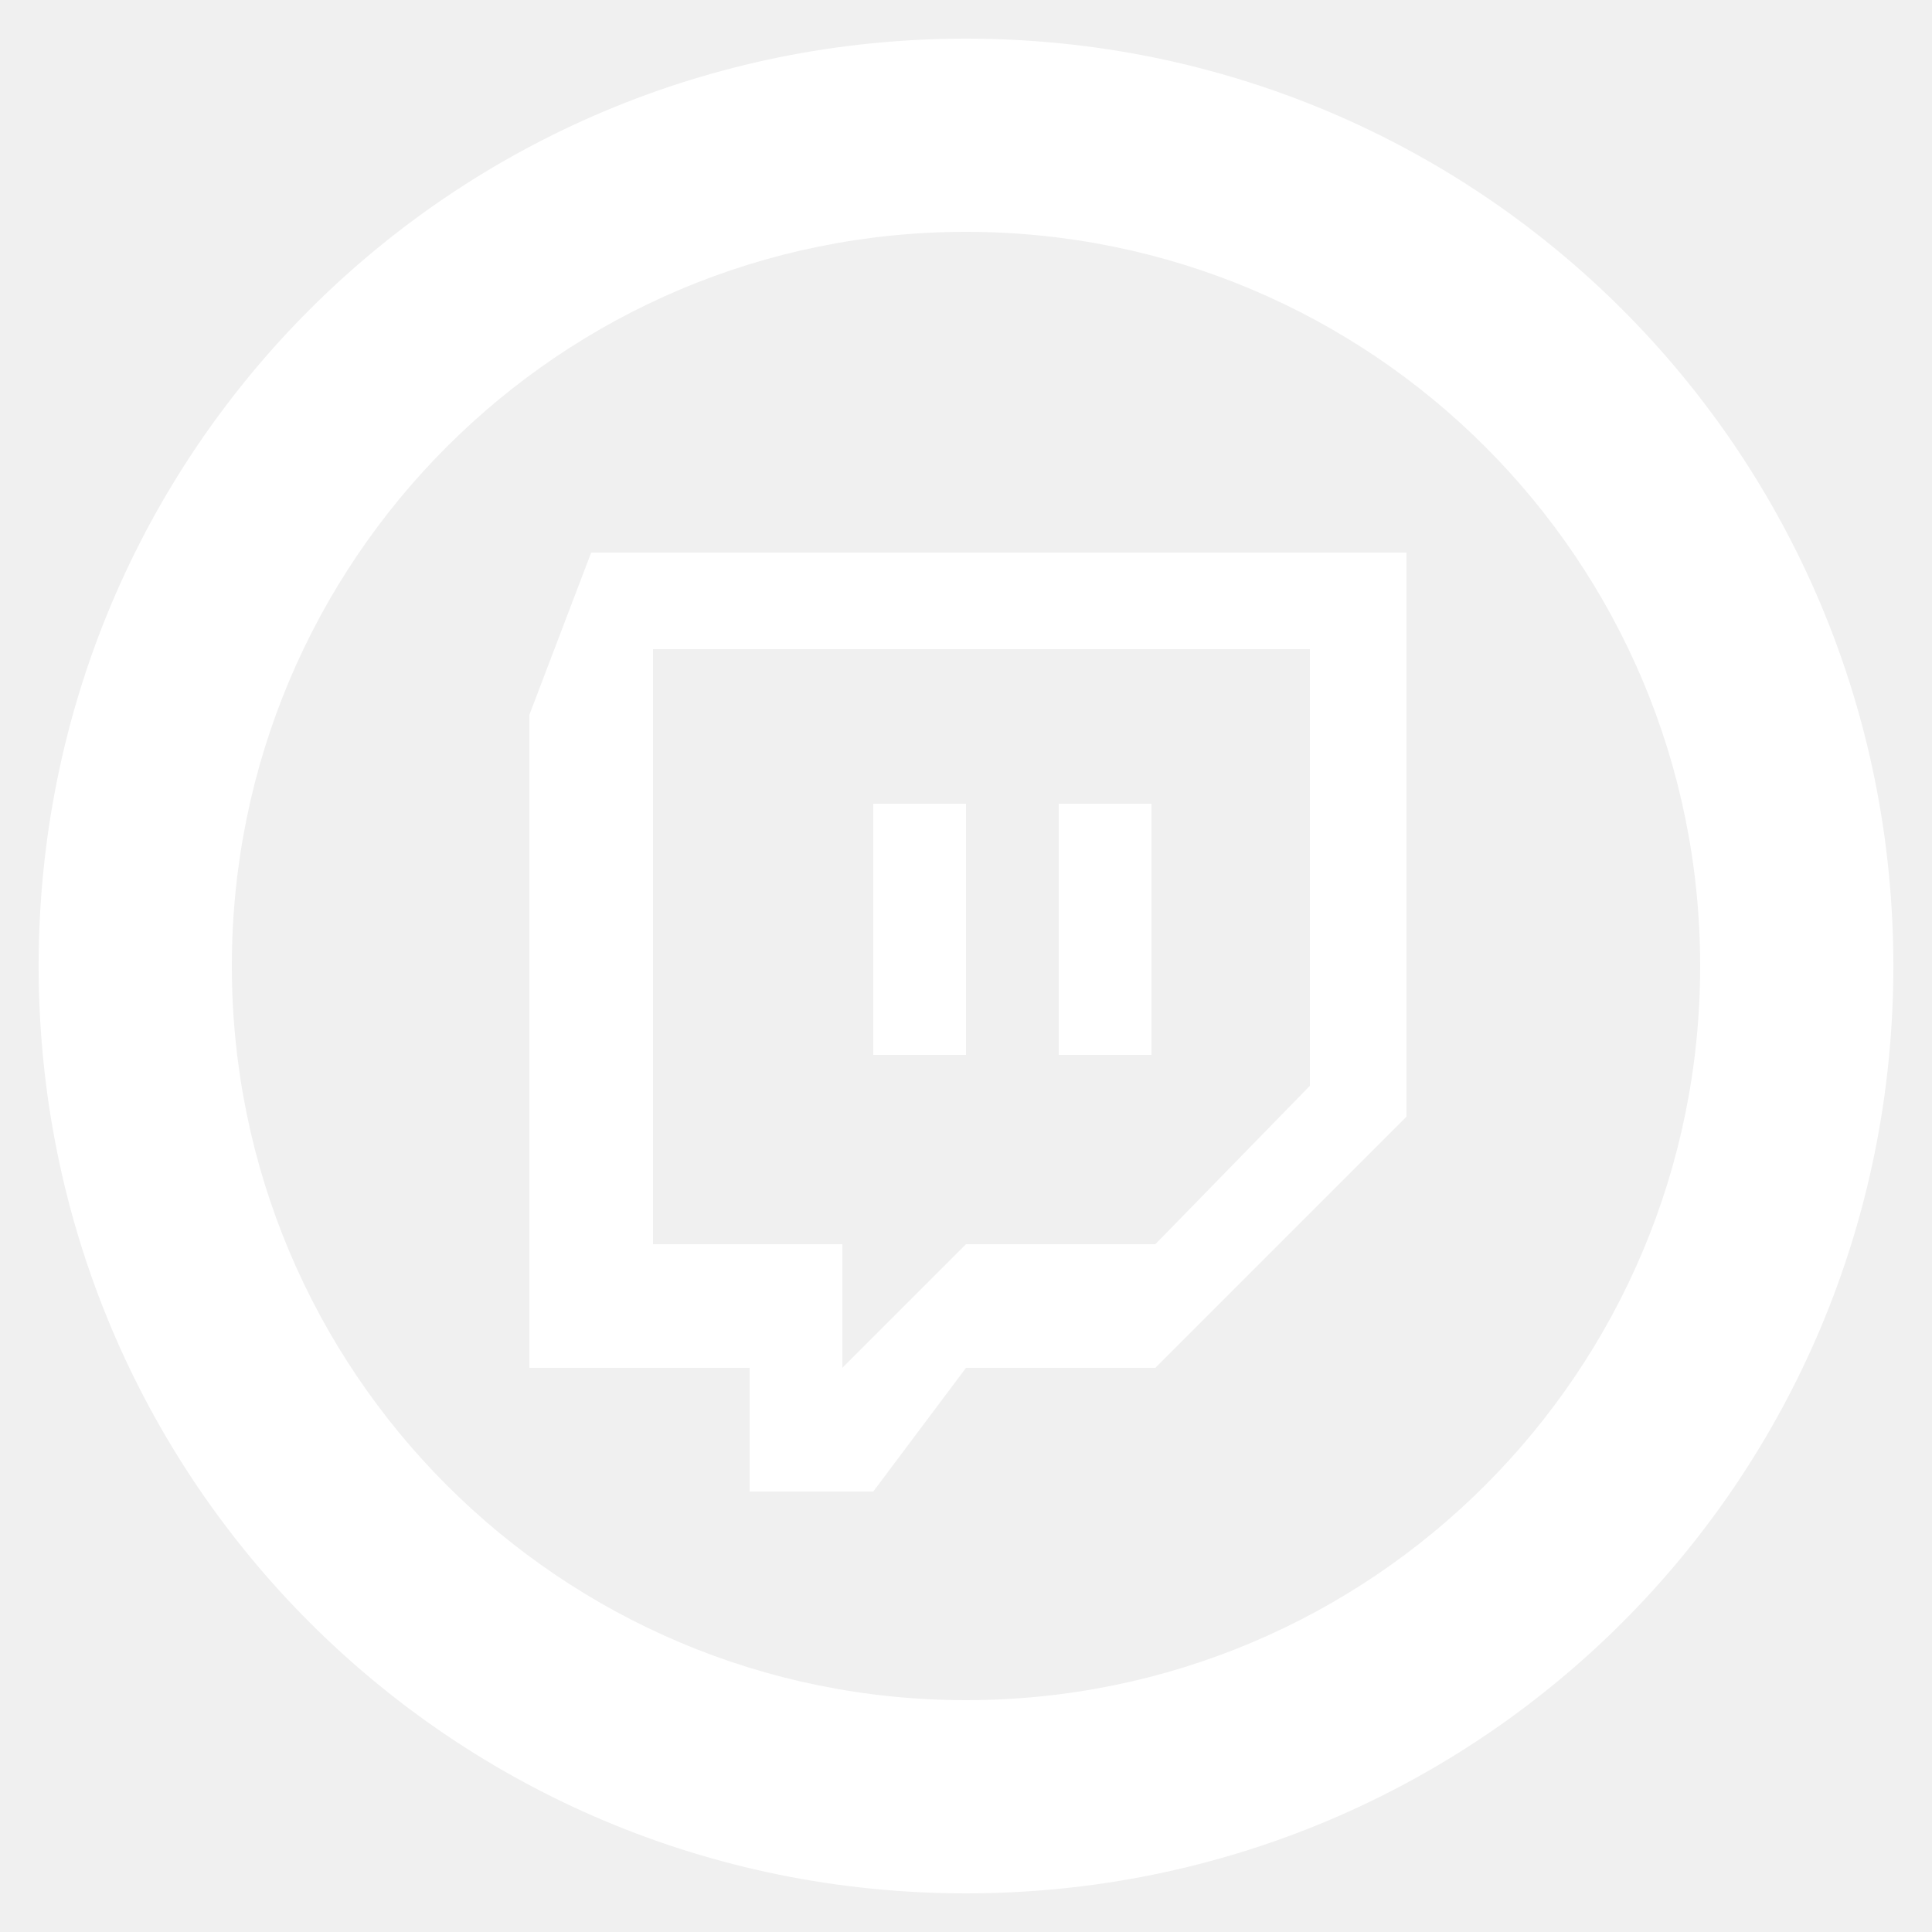
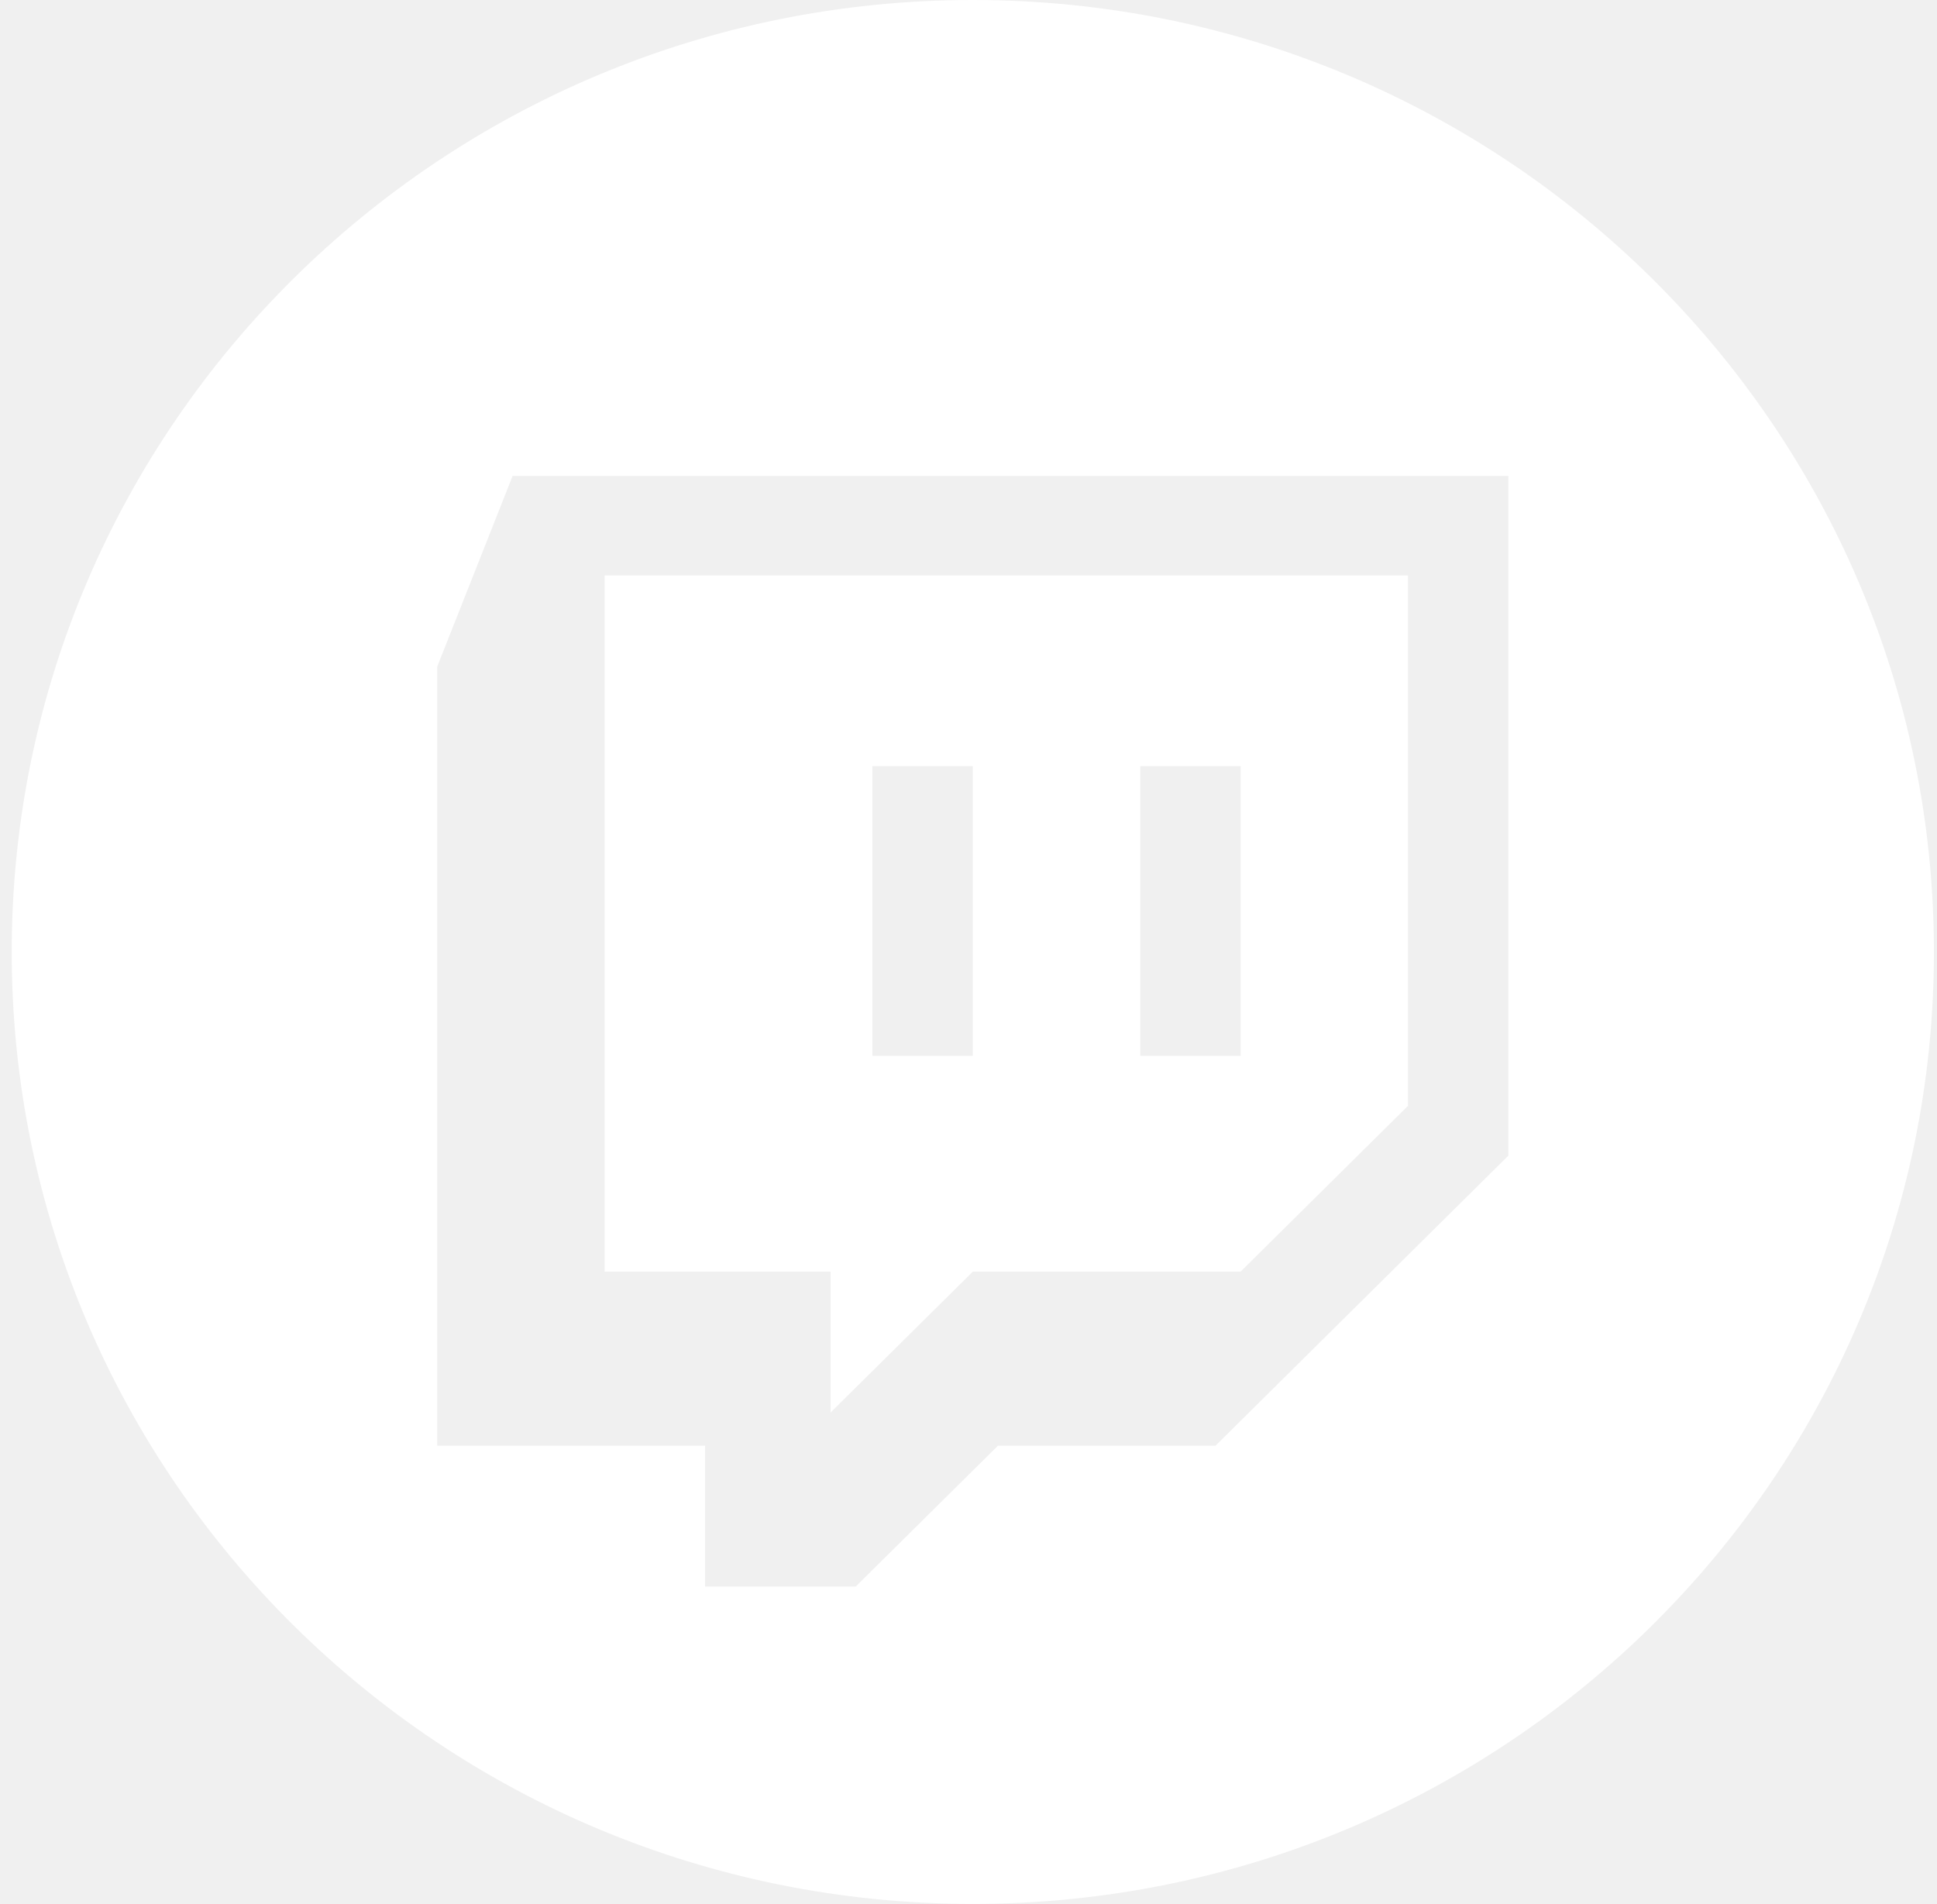
- <svg xmlns="http://www.w3.org/2000/svg" width="50" height="50">
-   <g>
-     <rect fill="none" id="canvas_background" height="402" width="582" y="-1" x="-1" />
-   </g>
-   <g>
-     <path id="Dialog" fill="#ffffff" d="m29.9,35.4l-4.9,0l-2.4,3.2l-3.2,0l0,-3.2l-5.7,0l0,-16.9l1.6,-4.2l21.1,0l0,14.6l-6.5,6.5zm4,-7.3l0,-11.3l-17,0l0,15.4l4.9,0l0,3.2l3.2,-3.2l4.9,0l4,-4.1z" />
-     <rect y="20.8" x="27.4" width="2.4" id="_x7C_" height="6.5" fill="#ffffff" />
-     <rect y="20.8" x="22.6" width="2.4" id="_x7C__2_" height="6.5" fill="#ffffff" />
-     <path id="svg_1" fill="#ffffff" d="m25,1c-13.3,0 -24,10.7 -24,24s10.7,24 24,24s24,-10.7 24,-24s-10.7,-24 -24,-24zm0,43c-10.5,0 -19,-8.5 -19,-19s8.5,-19 19,-19s19,8.5 19,19s-8.5,19 -19,19z" />
-   </g>
+ <svg xmlns="http://www.w3.org/2000/svg" width="58" height="57" viewBox="0 0 58 57" fill="none">
+   <path d="M24.87 42.289L29.129 38.071H37.147L42.159 33.108V17.228H18.105V38.071H24.87V42.289ZM34.142 22.935H37.149V31.611H34.142V22.935ZM26.122 22.935H29.129V31.611H26.122V22.935ZM29.129 0C13.236 0 0.351 12.761 0.351 28.5C0.351 44.239 13.236 57 29.129 57C45.022 57 57.908 44.239 57.908 28.5C57.908 12.761 45.022 0 29.129 0V0ZM45.166 34.597L36.396 43.282H29.882L25.621 47.5H21.112V43.282H13.092V19.957L15.349 14.25H45.166V34.597Z" fill="white" />
</svg>
